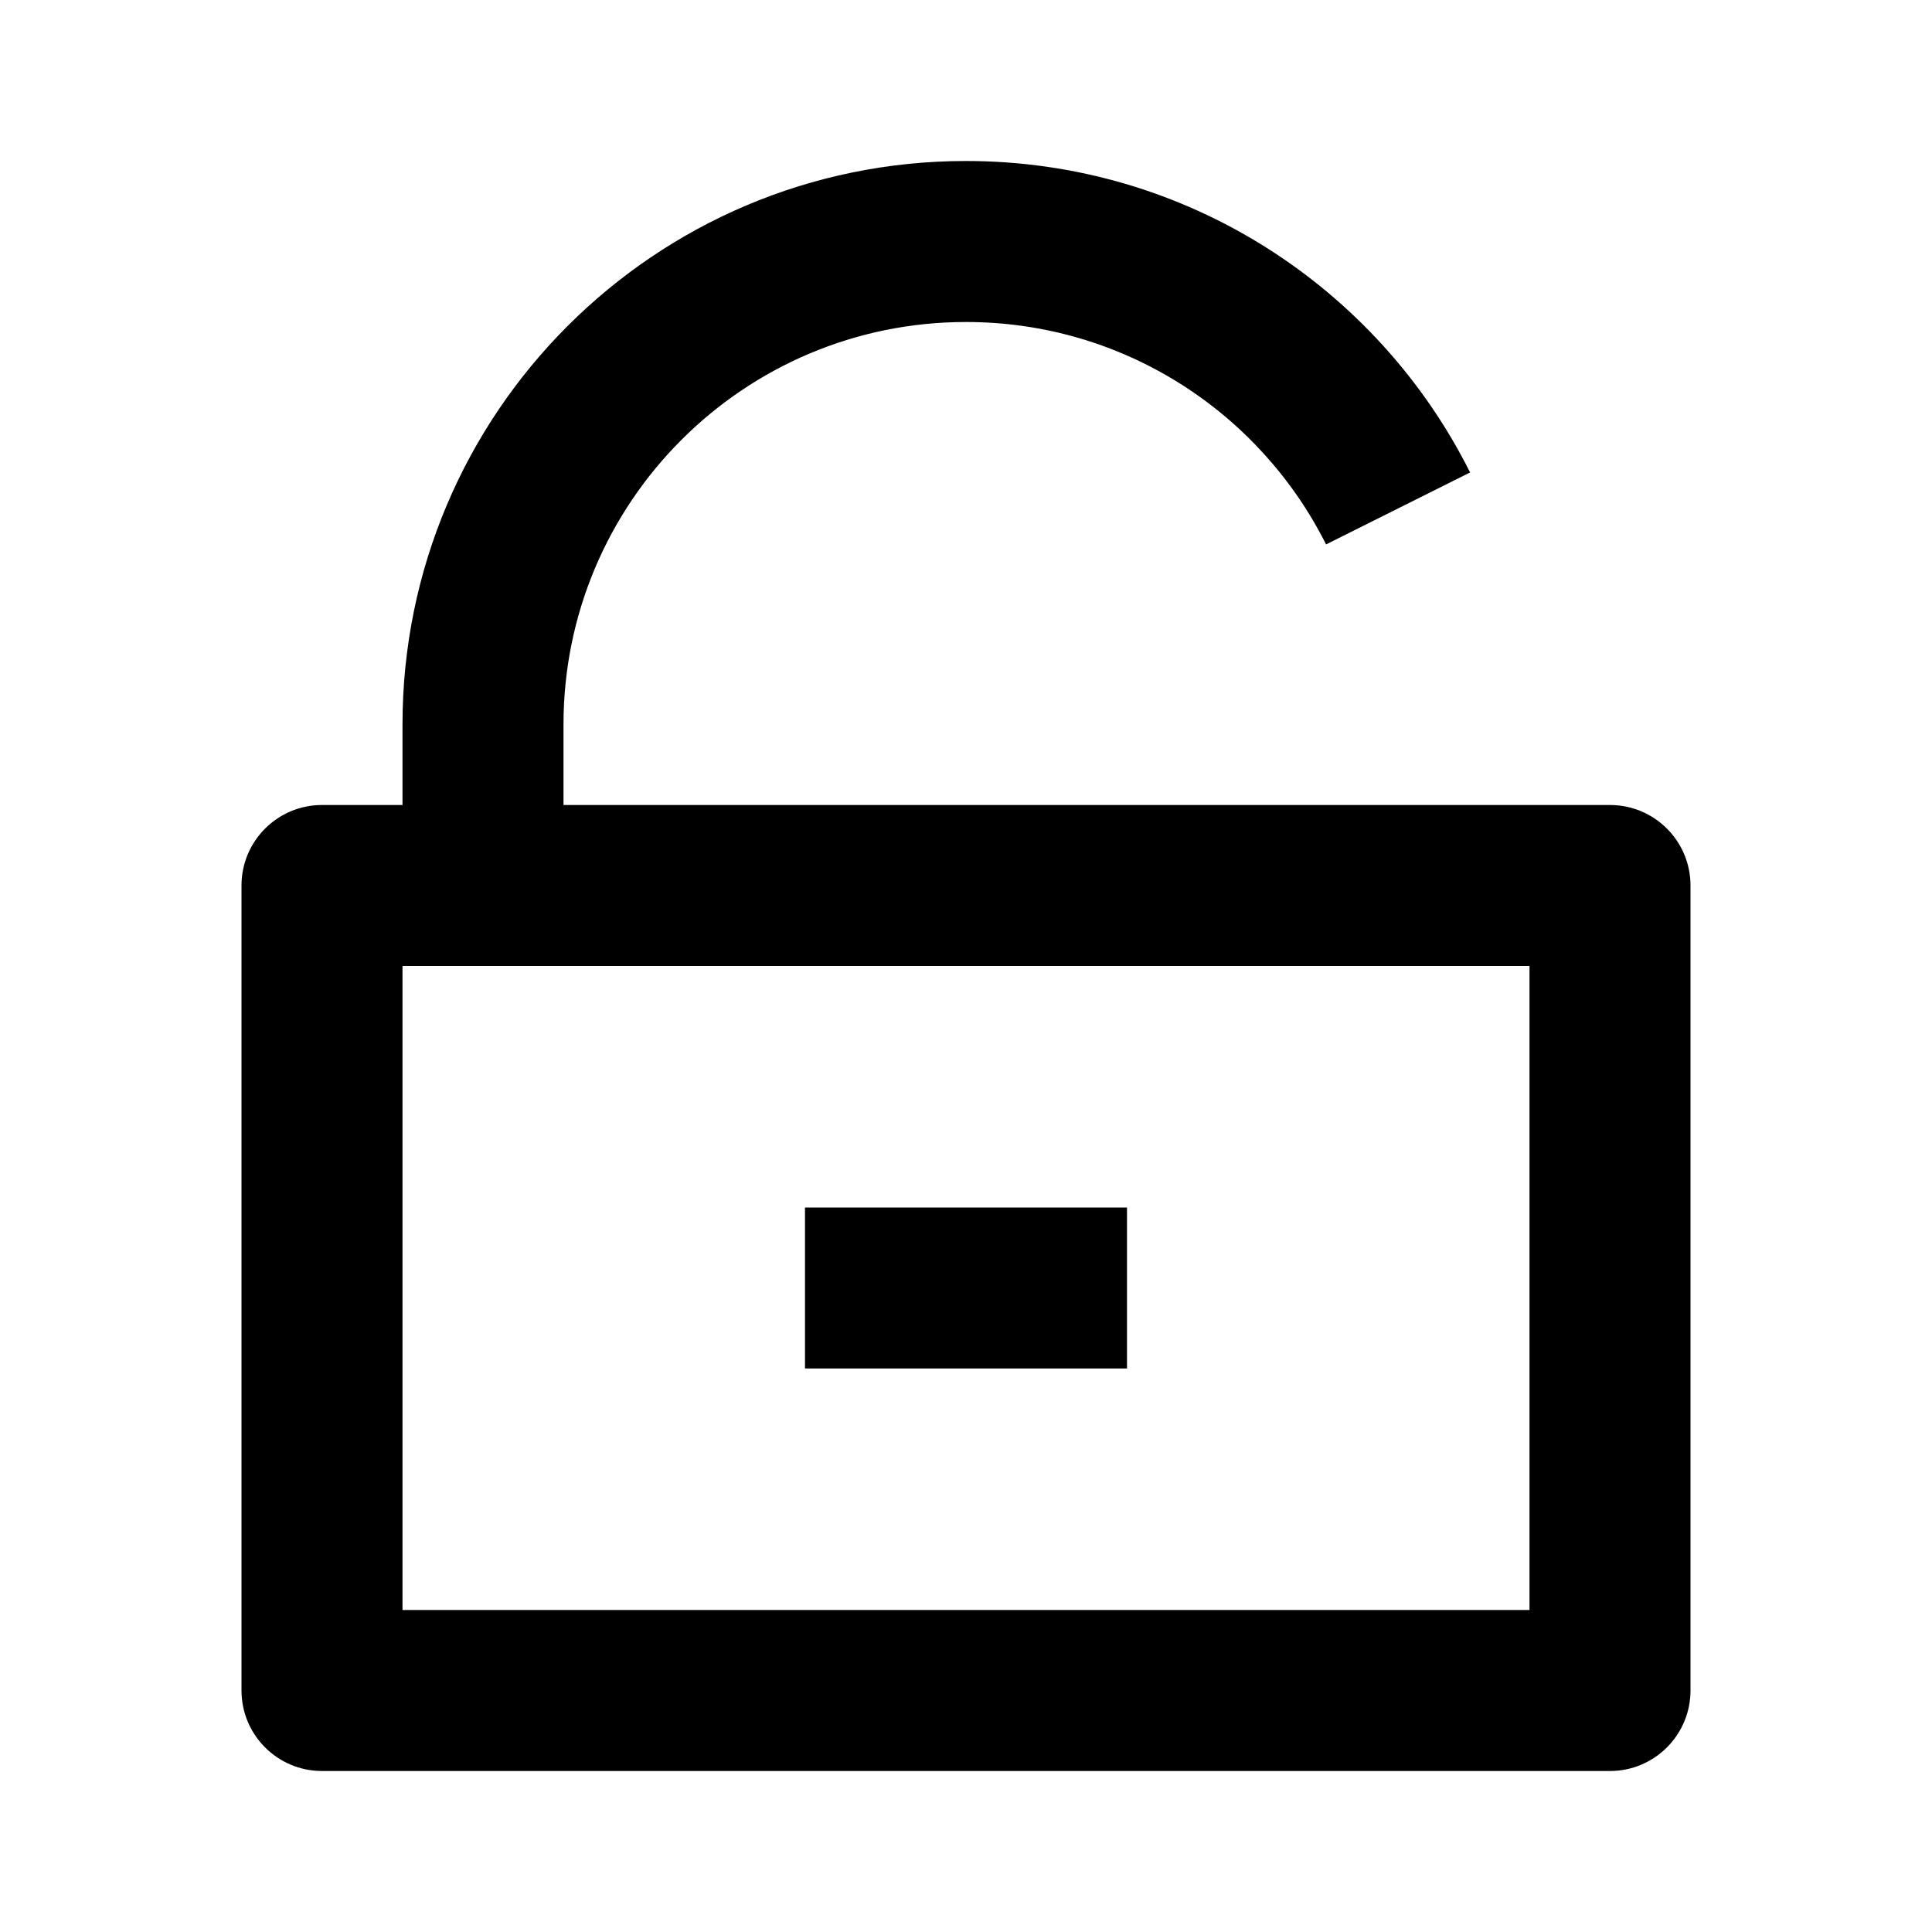
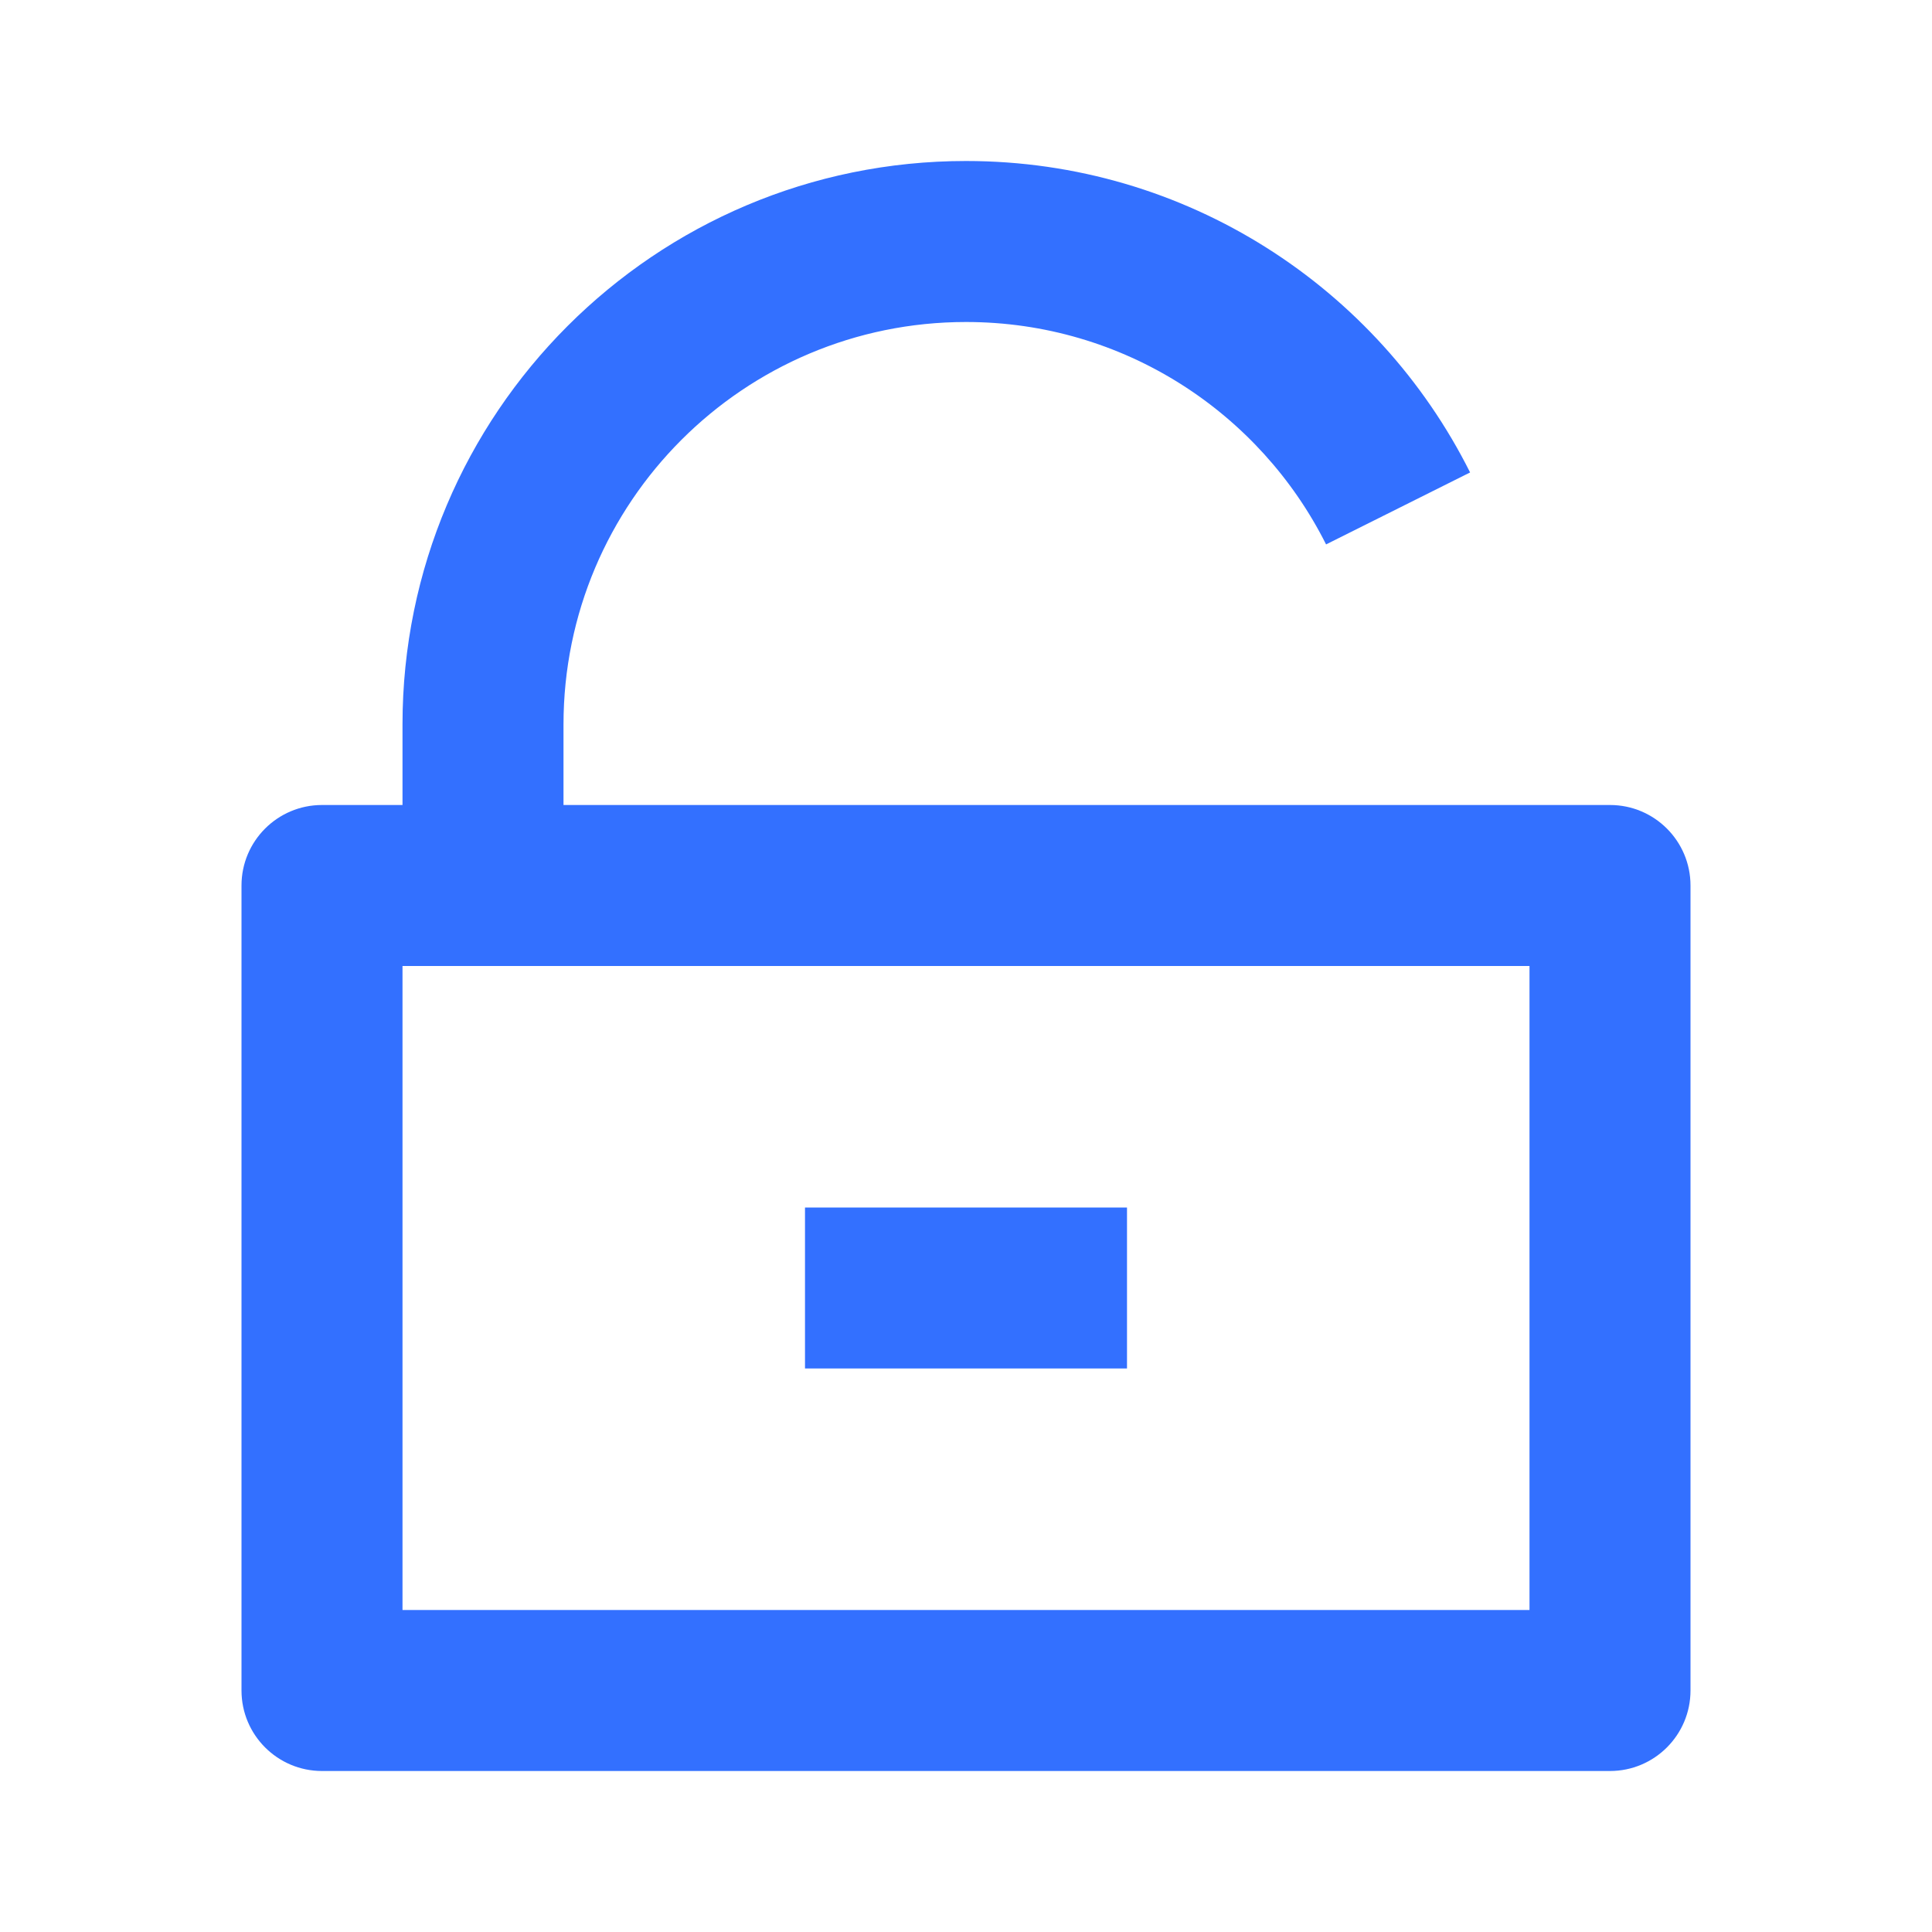
- <svg xmlns="http://www.w3.org/2000/svg" viewBox="0 0 24 24" fill="currentColor">
+ <svg xmlns="http://www.w3.org/2000/svg" viewBox="0 0 24 24" fill="#3370FF">
  <path d="M7 10H20C20.552 10 21 10.448 21 11V21C21 21.552 20.552 22 20 22H4C3.448 22 3 21.552 3 21V11C3 10.448 3.448 10 4 10H5V9C5 5.134 8.134 2 12 2C14.741 2 17.113 3.575 18.262 5.869L16.473 6.763C15.652 5.125 13.957 4 12 4C9.239 4 7 6.239 7 9V10ZM5 12V20H19V12H5ZM10 15H14V17H10V15Z" />
</svg>
